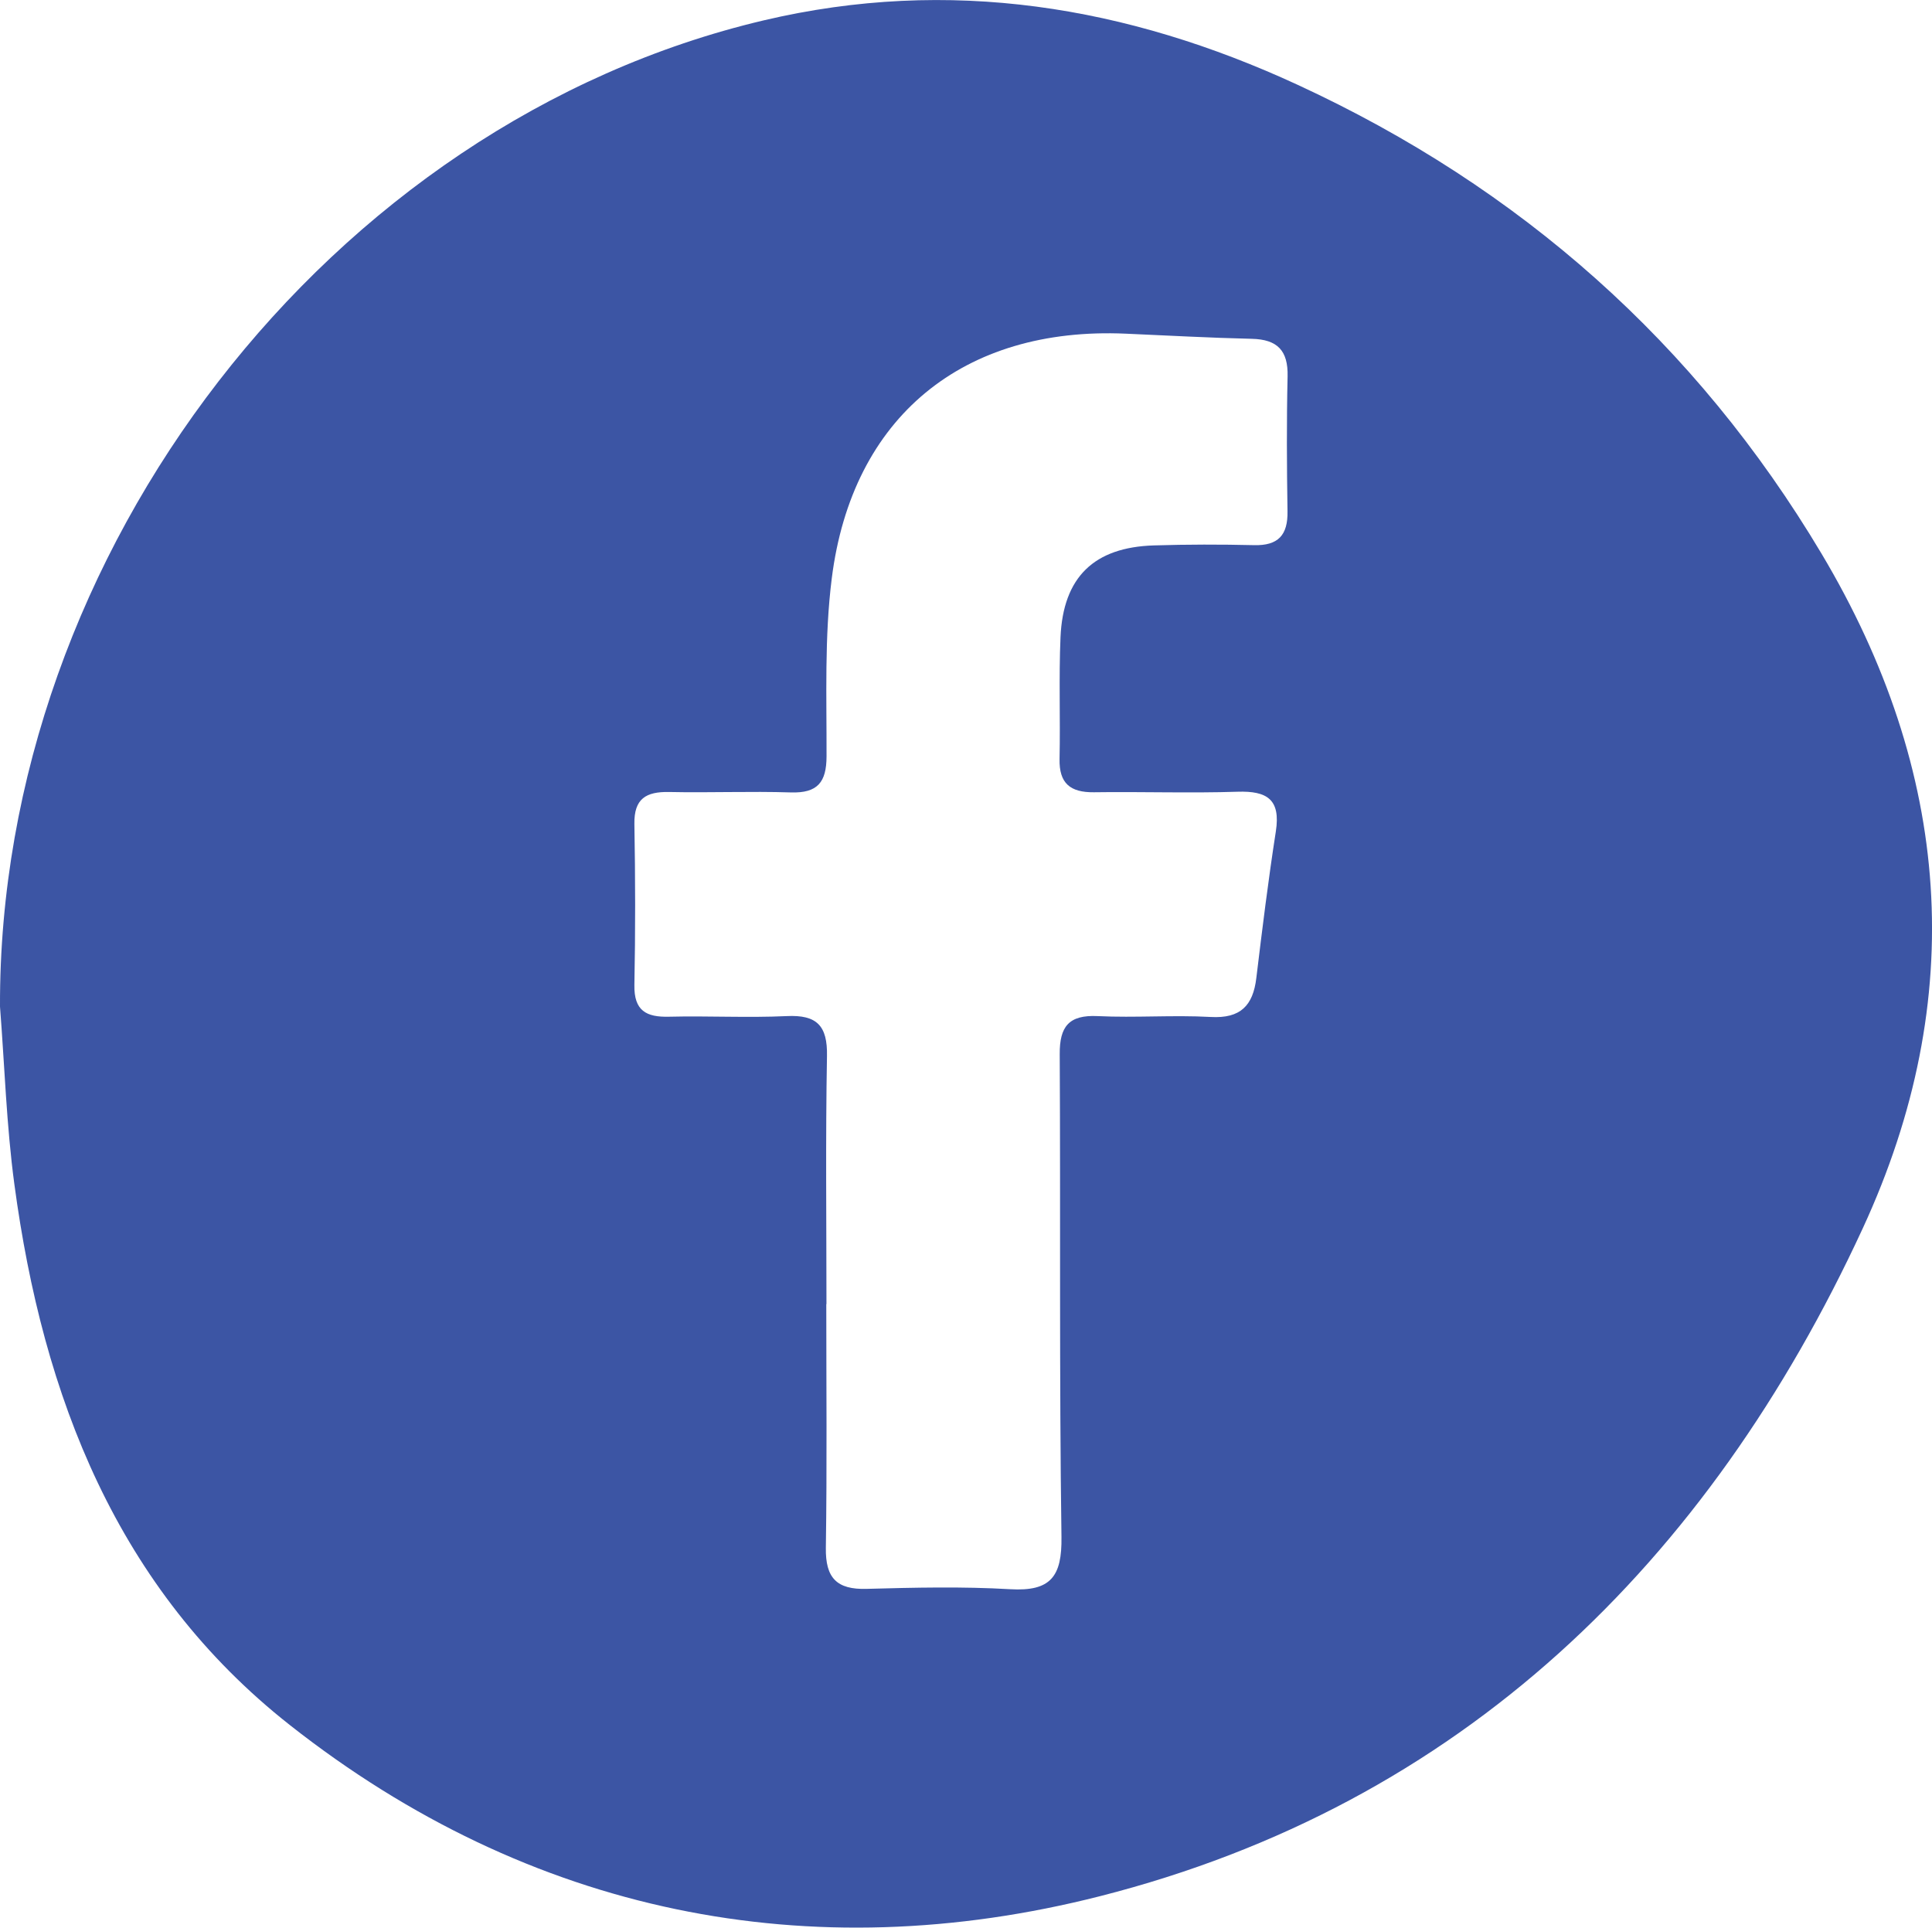
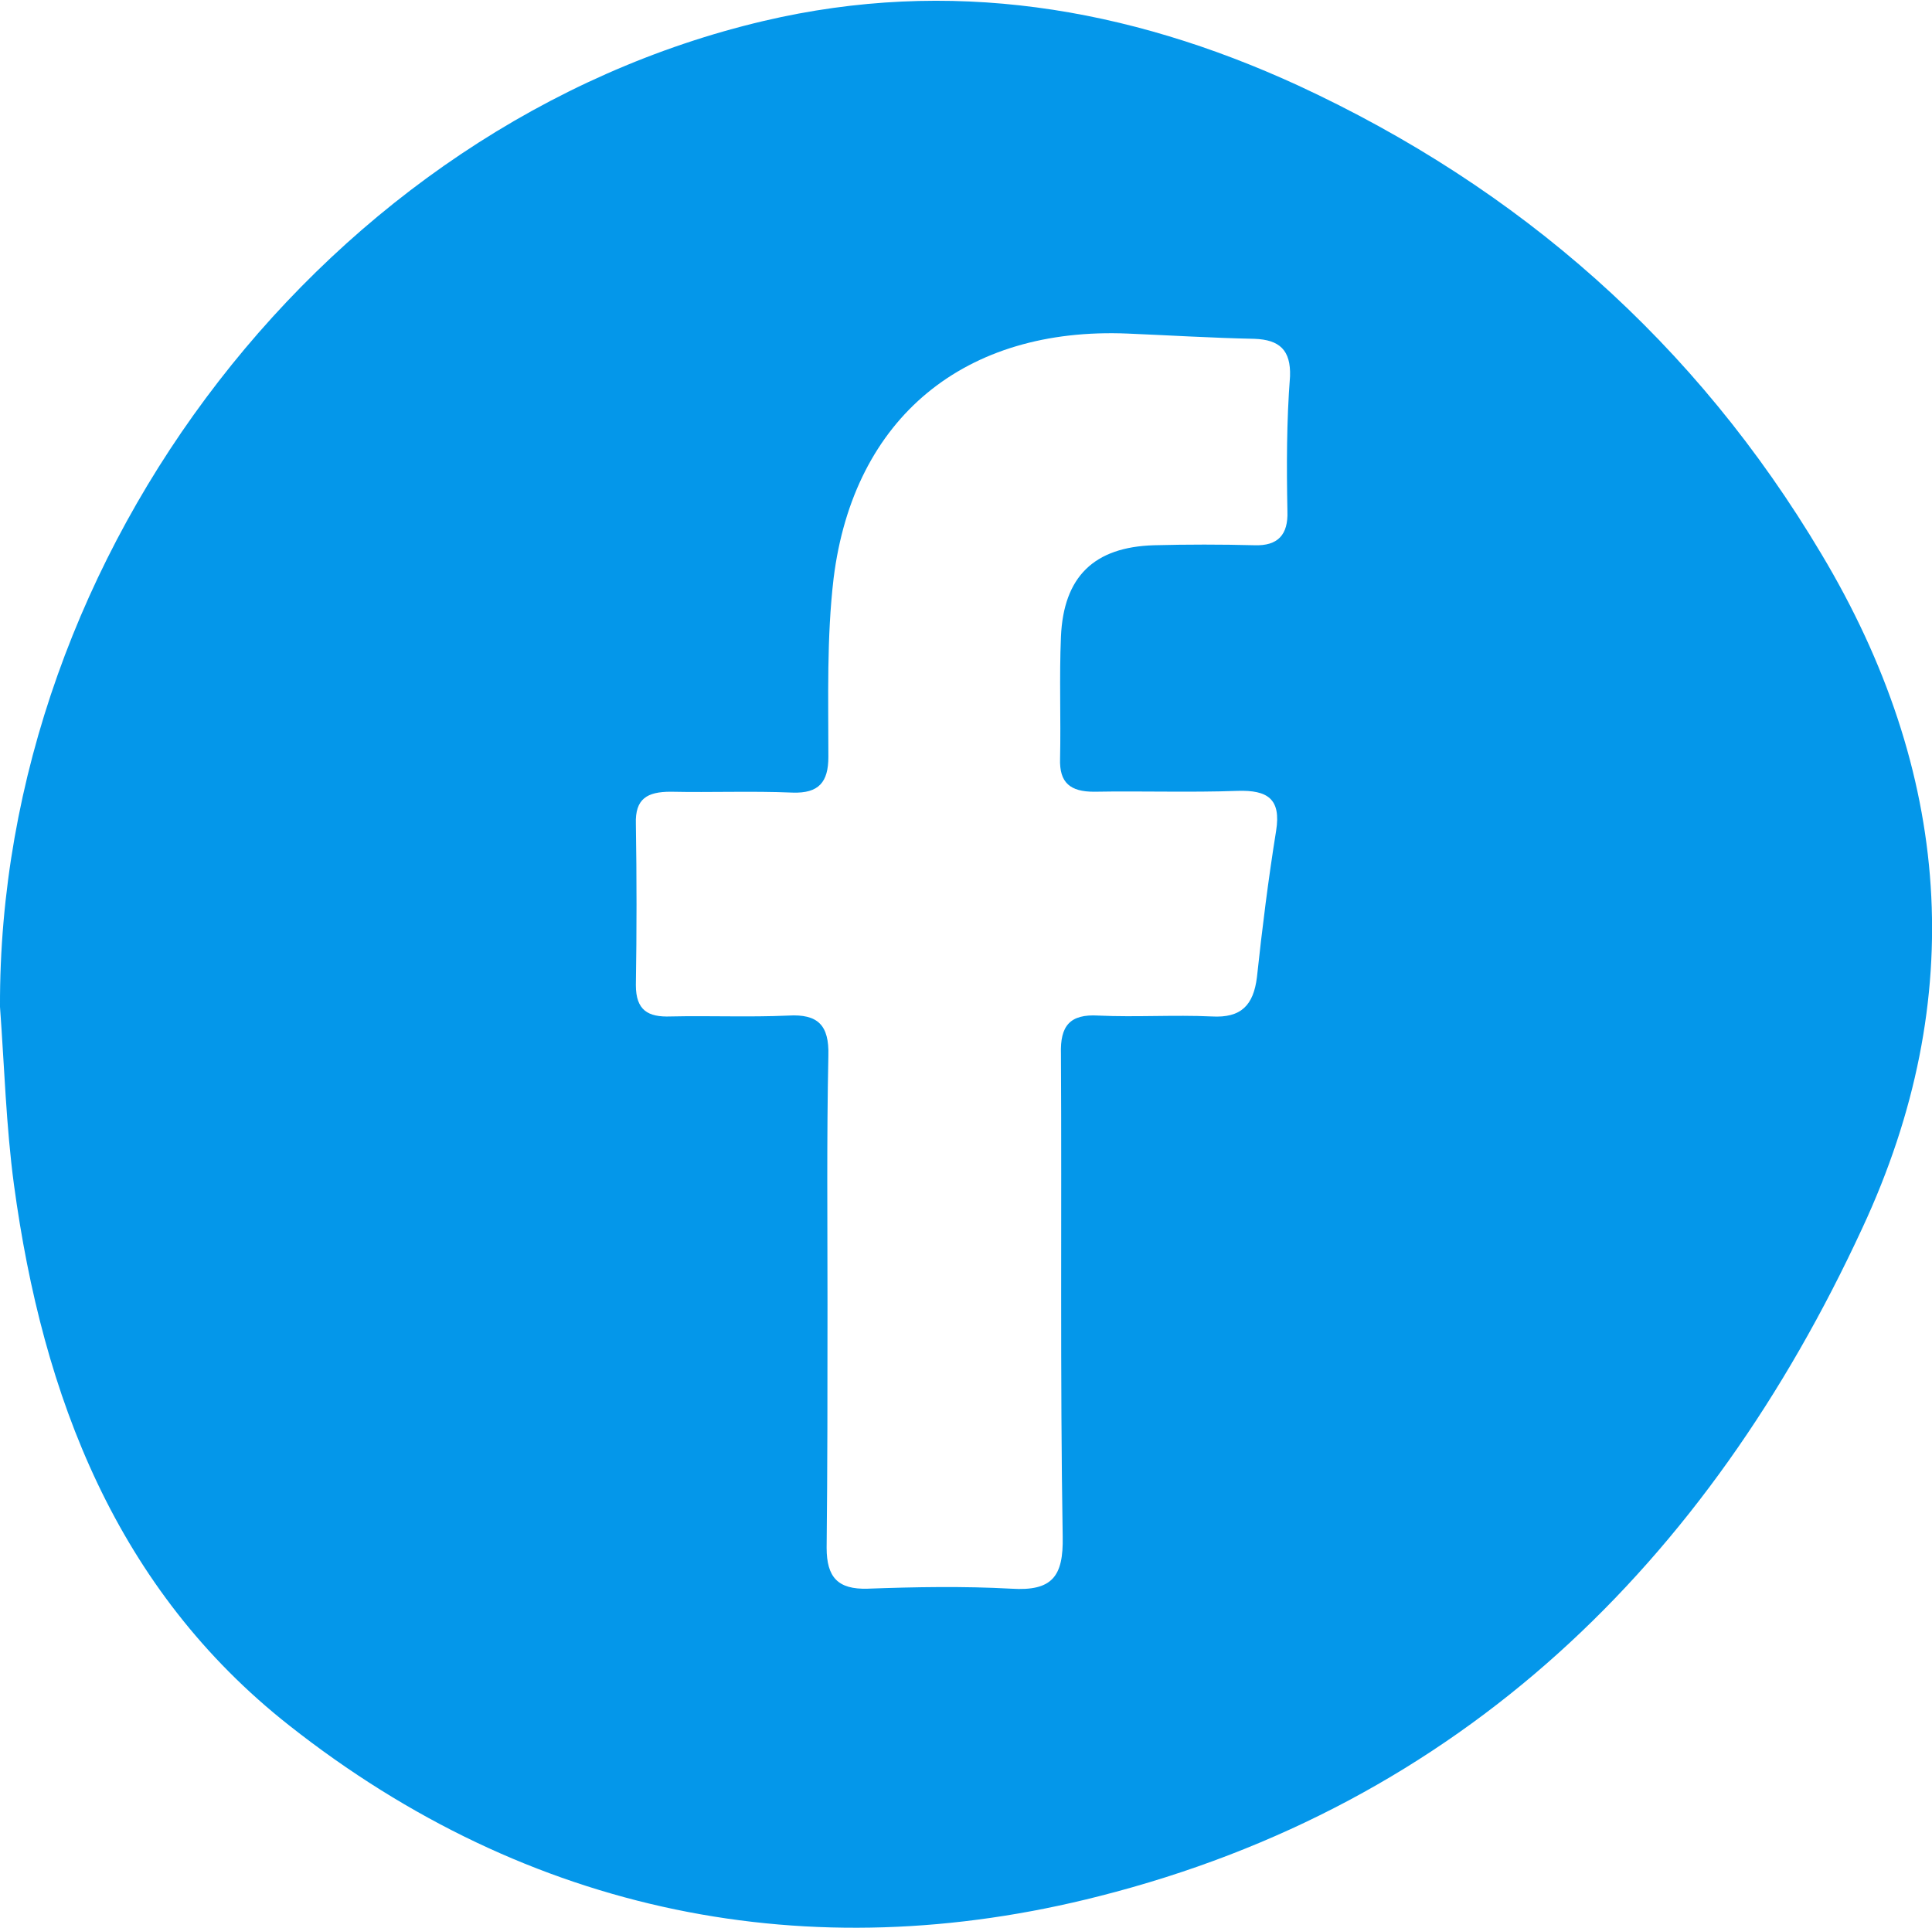
- <svg xmlns="http://www.w3.org/2000/svg" id="Layer_2" viewBox="0 0 221.8 221.31">
-   <defs>
-     <style>.cls-1{fill:#3c55a4;}</style>
-   </defs>
+ <svg xmlns="http://www.w3.org/2000/svg" version="1.1" id="Layer_2_00000030454247194535033310000006428065793551284628_" x="0px" y="0px" viewBox="0 0 221.8 221.3" style="enable-background:new 0 0 221.8 221.3;" xml:space="preserve">
+   <style type="text/css">
+ 	.st0{fill:#0497EA;}
+ </style>
  <g id="Layer_1-2">
-     <path class="cls-1" d="m209.12,63.57c-14.42-24.19-34.63-42.05-60.14-53.83C129.39.69,109.01-2.69,87.67,2.34,37.86,14.09-.17,63.35,0,115.57c.53,6.8.74,13.65,1.65,20.4,3.27,24.37,11.79,46.47,31.63,62.09,27.55,21.69,59.66,28.12,92.98,19.65,41.43-10.54,69.84-38.25,87.59-76.68,12.21-26.43,10.15-52.49-4.73-77.46Zm-61.31-4.87c.05,2.74-1.07,3.96-3.84,3.89-3.83-.09-7.67-.09-11.5.03-6.87.21-10.42,3.64-10.72,10.54-.2,4.65-.01,9.32-.11,13.98-.06,2.8,1.23,3.85,3.94,3.82,5.49-.08,11,.12,16.49-.06,3.4-.11,4.97.88,4.4,4.56-.87,5.59-1.56,11.21-2.24,16.83-.38,3.17-1.82,4.66-5.23,4.47-4.32-.24-8.67.11-12.99-.1-3.31-.16-4.37,1.21-4.35,4.36.1,18.48-.06,36.96.2,55.43.07,4.57-1.24,6.28-5.88,6.01-5.48-.32-10.99-.19-16.49-.04-3.44.1-4.73-1.26-4.68-4.71.14-9.32.05-18.65.05-27.98h.02c0-9.49-.11-18.99.06-28.48.07-3.49-1.16-4.76-4.63-4.59-4.49.21-8.99-.04-13.49.07-2.64.07-4.04-.69-3.99-3.63.12-6.16.11-12.33,0-18.49-.05-2.92,1.34-3.73,3.99-3.68,4.66.1,9.33-.1,13.99.05,3.04.09,4.07-1.16,4.08-4.13.02-6.82-.25-13.71.6-20.45,2.33-18.53,15.1-28.92,33.76-28.09,4.83.21,9.65.48,14.47.59,2.93.07,4.17,1.35,4.1,4.31-.12,5.16-.09,10.33-.01,15.49Z" />
+     <path class="st0" d="M209.1,63.6c-14.4-24.2-34.6-42-60.1-53.8c-19.6-9-40-12.4-61.3-7.4C37.9,14.1-0.2,63.3,0,115.6   c0.5,6.8,0.7,13.7,1.6,20.4c3.3,24.4,11.8,46.5,31.6,62.1c27.5,21.7,59.7,28.1,93,19.6c41.4-10.5,69.8-38.2,87.6-76.7   C226.1,114.6,224,88.5,209.1,63.6L209.1,63.6z M147.8,58.7c0.1,2.7-1.1,4-3.8,3.9c-3.8-0.1-7.7-0.1-11.5,0   c-6.9,0.2-10.4,3.6-10.7,10.5c-0.2,4.7,0,9.3-0.1,14c-0.1,2.8,1.2,3.8,3.9,3.8c5.5-0.1,11,0.1,16.5-0.1c3.4-0.1,5,0.9,4.4,4.6   c-0.9,5.6-1.6,11.2-2.2,16.8c-0.4,3.2-1.8,4.7-5.2,4.5c-4.3-0.2-8.7,0.1-13-0.1c-3.3-0.2-4.4,1.2-4.3,4.4c0.1,18.5-0.1,37,0.2,55.4   c0.1,4.6-1.2,6.3-5.9,6c-5.5-0.3-11-0.2-16.5,0c-3.4,0.1-4.7-1.3-4.7-4.7c0.1-9.3,0.1-18.6,0.1-28h0c0-9.5-0.1-19,0.1-28.5   c0.1-3.5-1.2-4.8-4.6-4.6c-4.5,0.2-9,0-13.5,0.1c-2.6,0.1-4-0.7-4-3.6c0.1-6.2,0.1-12.3,0-18.5c-0.1-2.9,1.3-3.7,4-3.7   c4.7,0.1,9.3-0.1,14,0.1c3,0.1,4.1-1.2,4.1-4.1c0-6.8-0.2-13.7,0.6-20.5c2.3-18.5,15.1-28.9,33.8-28.1c4.8,0.2,9.6,0.5,14.5,0.6   c2.9,0.1,4.2,1.3,4.1,4.3C147.7,48.4,147.7,53.5,147.8,58.7L147.8,58.7z" />
  </g>
</svg>
